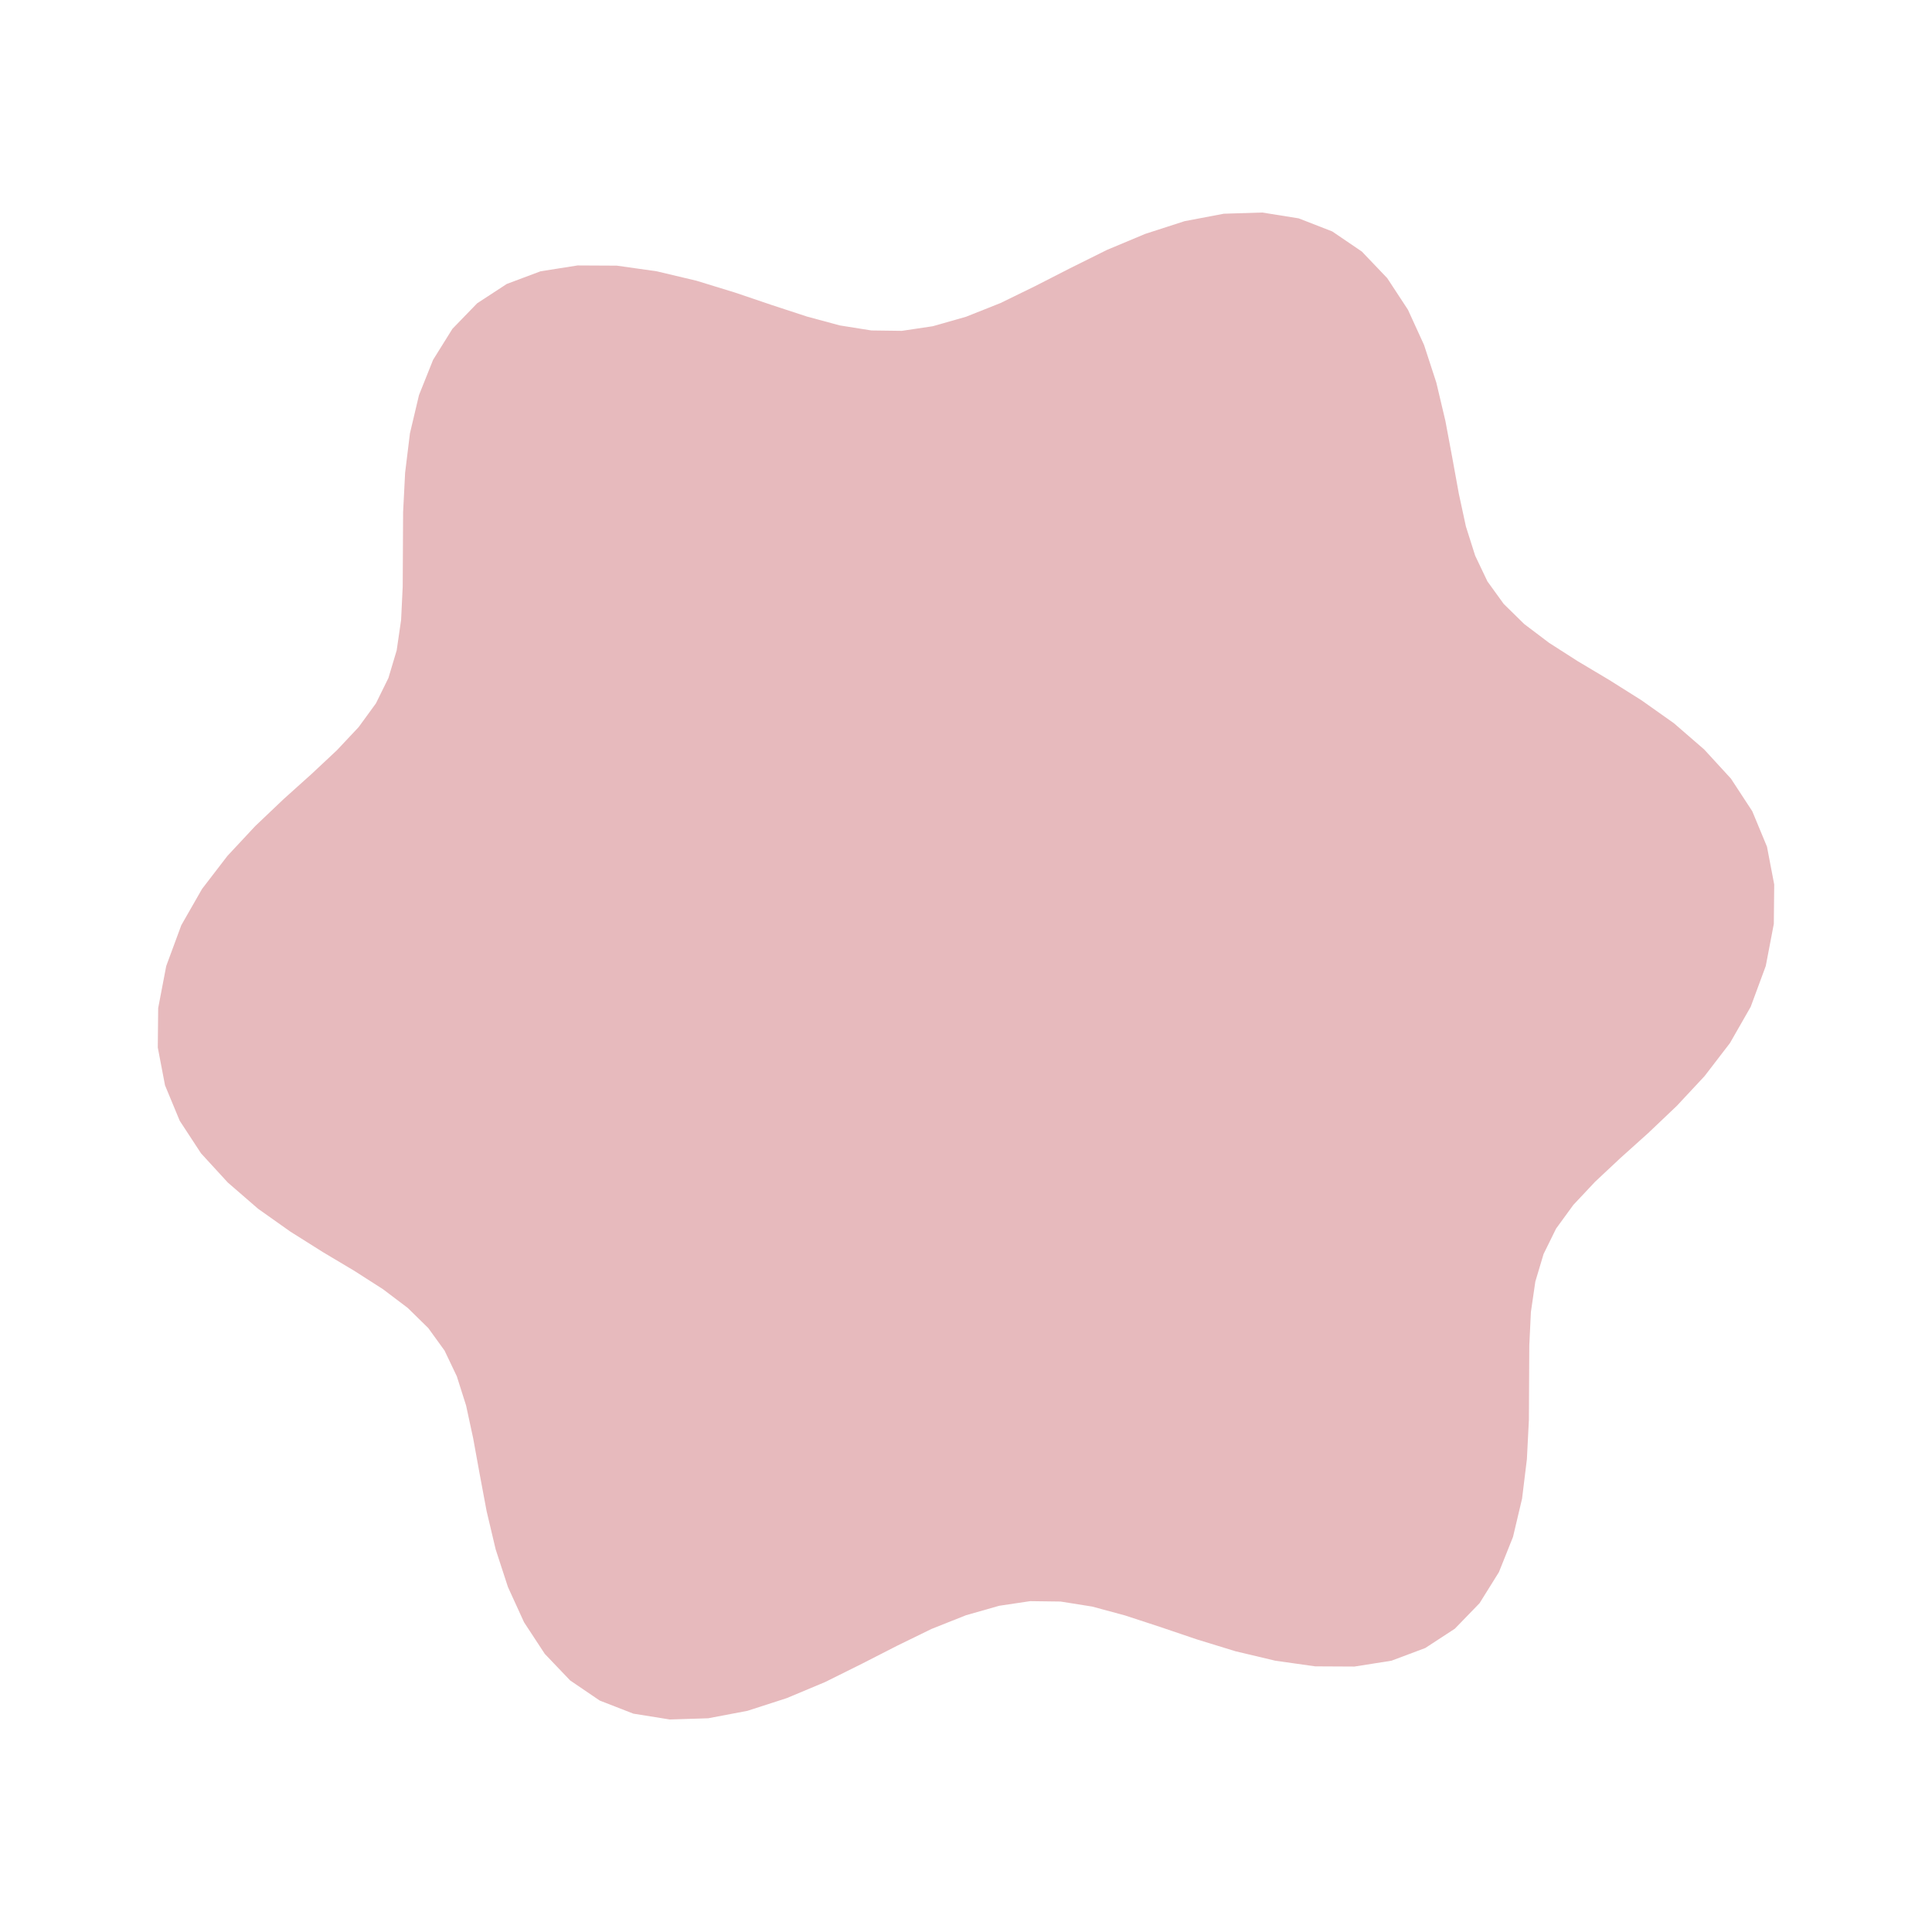
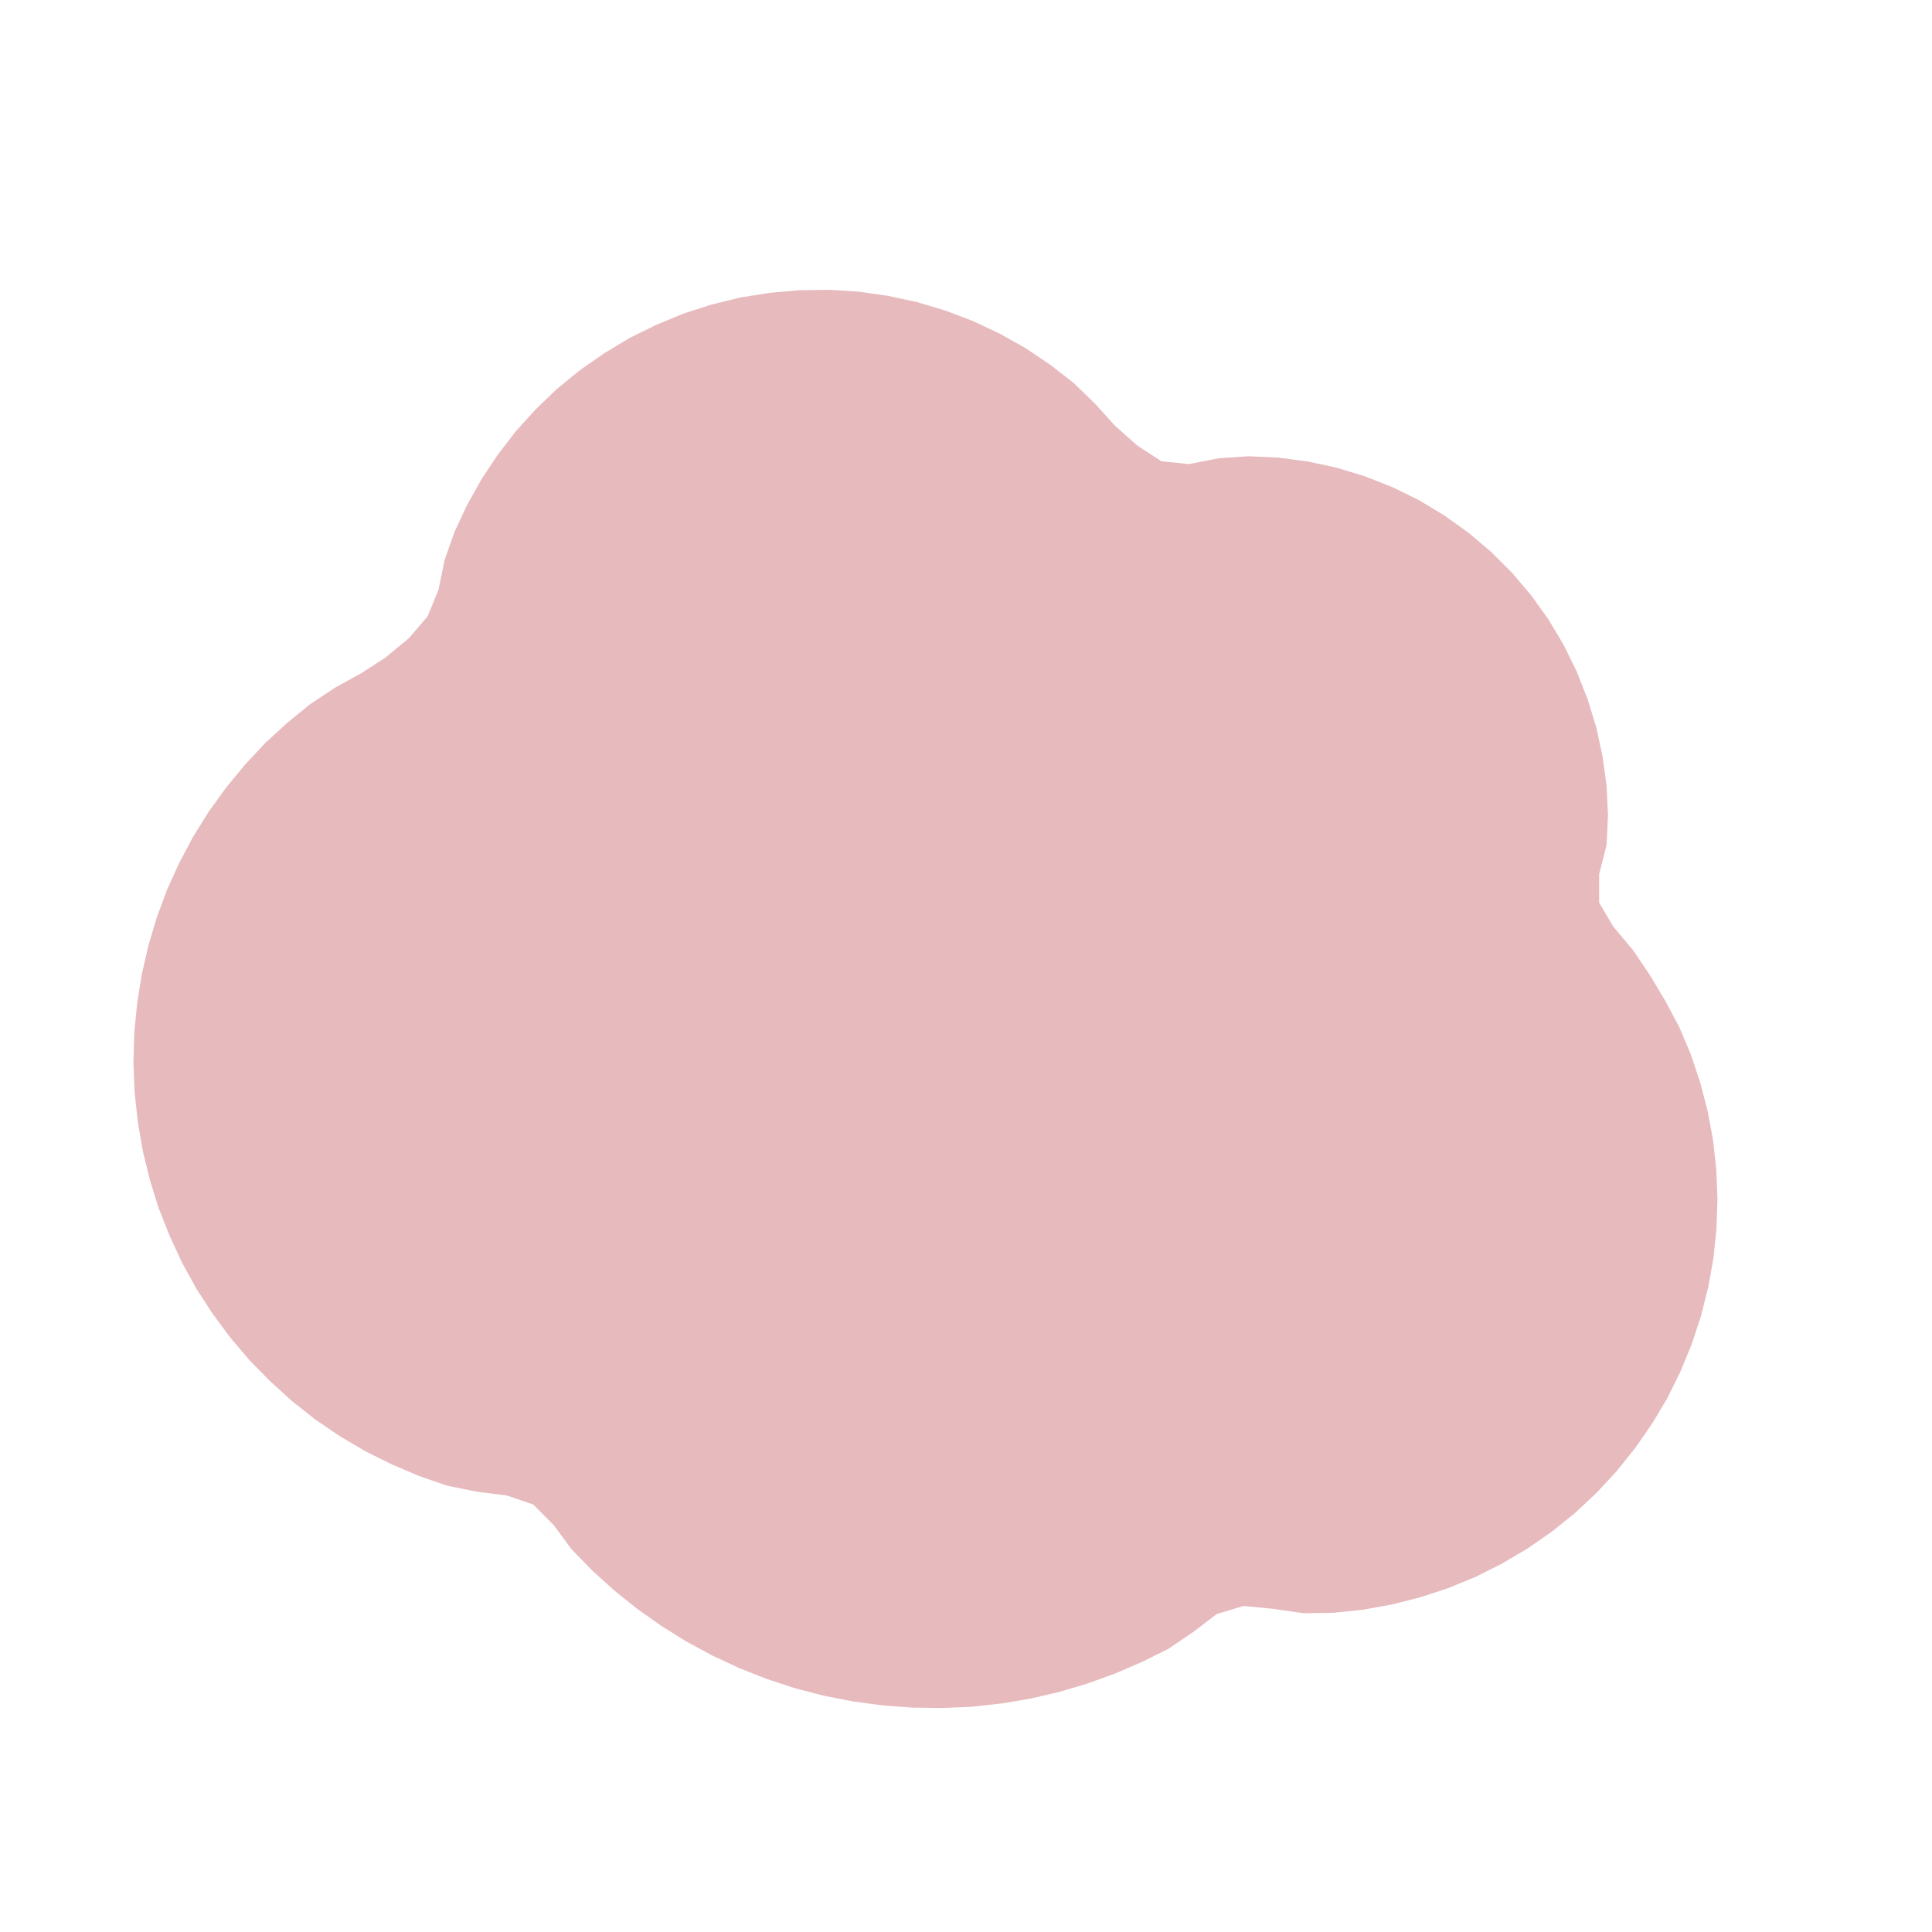
<svg xmlns="http://www.w3.org/2000/svg" viewBox="0 0 96 96" width="96" height="96">
-   <path id="govde" d="M87.74 48.00 L86.99 50.03 L85.96 51.83 L84.70 53.47 L83.32 54.95 L81.90 56.30 L80.52 57.54 L79.26 58.72 L78.18 59.87 L77.32 61.05 L76.70 62.31 L76.29 63.68 L76.07 65.19 L75.99 66.85 L75.98 68.64 L75.97 70.55 L75.87 72.51 L75.63 74.47 L75.18 76.37 L74.48 78.12 L73.52 79.66 L72.29 80.93 L70.82 81.89 L69.14 82.52 L67.30 82.81 L65.35 82.80 L63.37 82.52 L61.39 82.05 L59.47 81.46 L57.64 80.84 L55.90 80.27 L54.27 79.83 L52.70 79.58 L51.19 79.56 L49.65 79.79 L48.00 80.26 L46.29 80.94 L44.59 81.77 L42.83 82.67 L41.00 83.58 L39.09 84.38 L37.14 85.01 L35.19 85.38 L33.28 85.44 L31.47 85.15 L29.80 84.50 L28.33 83.50 L27.07 82.18 L26.04 80.61 L25.24 78.86 L24.63 76.99 L24.18 75.09 L23.83 73.22 L23.51 71.46 L23.16 69.84 L22.70 68.39 L22.09 67.11 L21.28 65.99 L20.26 64.99 L19.03 64.06 L17.61 63.15 L16.05 62.22 L14.43 61.20 L12.82 60.06 L11.32 58.76 L9.99 57.31 L8.93 55.69 L8.20 53.93 L7.84 52.05 L7.86 50.09 L8.26 48.00 L9.01 45.97 L10.04 44.17 L11.30 42.53 L12.68 41.05 L14.10 39.70 L15.48 38.46 L16.74 37.28 L17.82 36.13 L18.68 34.95 L19.30 33.69 L19.71 32.32 L19.93 30.81 L20.01 29.15 L20.02 27.36 L20.03 25.45 L20.13 23.49 L20.37 21.53 L20.82 19.63 L21.52 17.88 L22.48 16.34 L23.71 15.07 L25.18 14.11 L26.86 13.48 L28.70 13.19 L30.65 13.20 L32.63 13.48 L34.61 13.95 L36.53 14.54 L38.36 15.16 L40.10 15.73 L41.73 16.17 L43.30 16.42 L44.81 16.44 L46.35 16.21 L48.00 15.74 L49.71 15.06 L51.41 14.23 L53.17 13.33 L55.00 12.42 L56.91 11.62 L58.86 10.99 L60.81 10.62 L62.72 10.56 L64.53 10.85 L66.20 11.50 L67.67 12.50 L68.93 13.82 L69.96 15.39 L70.76 17.14 L71.37 19.01 L71.82 20.91 L72.17 22.78 L72.49 24.54 L72.84 26.16 L73.30 27.61 L73.91 28.89 L74.72 30.01 L75.74 31.01 L76.97 31.94 L78.39 32.85 L79.95 33.78 L81.57 34.80 L83.18 35.94 L84.68 37.24 L86.01 38.69 L87.07 40.31 L87.80 42.07 L88.16 43.95 L88.14 45.91 Z" fill="#E7BABD" />
+   <path id="govde" d="M84.85 55.20 L85.12 56.65 L85.28 58.11 L85.34 59.58 L85.29 61.05 L85.14 62.52 L84.88 63.96 L84.52 65.39 L84.06 66.79 L83.50 68.15 L82.85 69.47 L82.10 70.73 L81.26 71.94 L80.34 73.09 L79.34 74.17 L78.26 75.18 L77.12 76.10 L75.91 76.94 L74.64 77.69 L73.33 78.35 L71.97 78.91 L70.57 79.37 L69.14 79.73 L67.70 79.99 L66.23 80.14 L64.76 80.16 L63.24 79.94 L61.79 79.80 L60.46 80.20 L59.28 81.10 L58.07 81.92 L56.75 82.58 L55.40 83.16 L54.02 83.66 L52.60 84.08 L51.17 84.41 L49.72 84.65 L48.25 84.81 L46.78 84.87 L45.31 84.85 L43.84 84.74 L42.38 84.54 L40.94 84.26 L39.51 83.89 L38.11 83.43 L36.74 82.89 L35.41 82.27 L34.11 81.57 L32.86 80.79 L31.66 79.94 L30.51 79.02 L29.42 78.03 L28.40 76.98 L27.52 75.79 L26.50 74.76 L25.19 74.31 L23.68 74.12 L22.21 73.82 L20.82 73.34 L19.46 72.76 L18.15 72.11 L16.88 71.36 L15.66 70.53 L14.51 69.62 L13.42 68.63 L12.39 67.58 L11.44 66.46 L10.56 65.27 L9.76 64.04 L9.05 62.75 L8.43 61.41 L7.89 60.05 L7.45 58.64 L7.10 57.21 L6.85 55.76 L6.69 54.30 L6.63 52.82 L6.67 51.36 L6.81 49.89 L7.04 48.44 L7.37 47.00 L7.79 45.59 L8.30 44.21 L8.91 42.87 L9.60 41.57 L10.38 40.32 L11.24 39.13 L12.18 37.99 L13.18 36.92 L14.27 35.92 L15.41 34.99 L16.65 34.17 L17.97 33.44 L19.16 32.67 L20.33 31.70 L21.25 30.62 L21.79 29.30 L22.09 27.83 L22.58 26.44 L23.20 25.11 L23.92 23.82 L24.73 22.60 L25.63 21.43 L26.62 20.34 L27.68 19.32 L28.82 18.39 L30.03 17.55 L31.29 16.79 L32.61 16.14 L33.97 15.58 L35.37 15.13 L36.80 14.78 L38.25 14.55 L39.72 14.42 L41.19 14.40 L42.66 14.49 L44.12 14.70 L45.56 15.01 L46.97 15.43 L48.34 15.95 L49.68 16.58 L50.96 17.30 L52.18 18.12 L53.34 19.02 L54.41 20.06 L55.41 21.16 L56.51 22.14 L57.71 22.92 L59.08 23.06 L60.57 22.77 L62.05 22.67 L63.53 22.74 L64.98 22.93 L66.42 23.24 L67.83 23.67 L69.20 24.21 L70.52 24.86 L71.78 25.62 L72.98 26.48 L74.10 27.43 L75.14 28.47 L76.09 29.59 L76.95 30.79 L77.70 32.05 L78.35 33.38 L78.89 34.75 L79.32 36.15 L79.63 37.59 L79.83 39.05 L79.90 40.52 L79.83 41.99 L79.46 43.44 L79.46 44.85 L80.16 46.04 L81.15 47.22 L81.98 48.45 L82.74 49.72 L83.44 51.03 L84.01 52.38 L84.48 53.78 Z" fill="#E7BABD" />
</svg>
